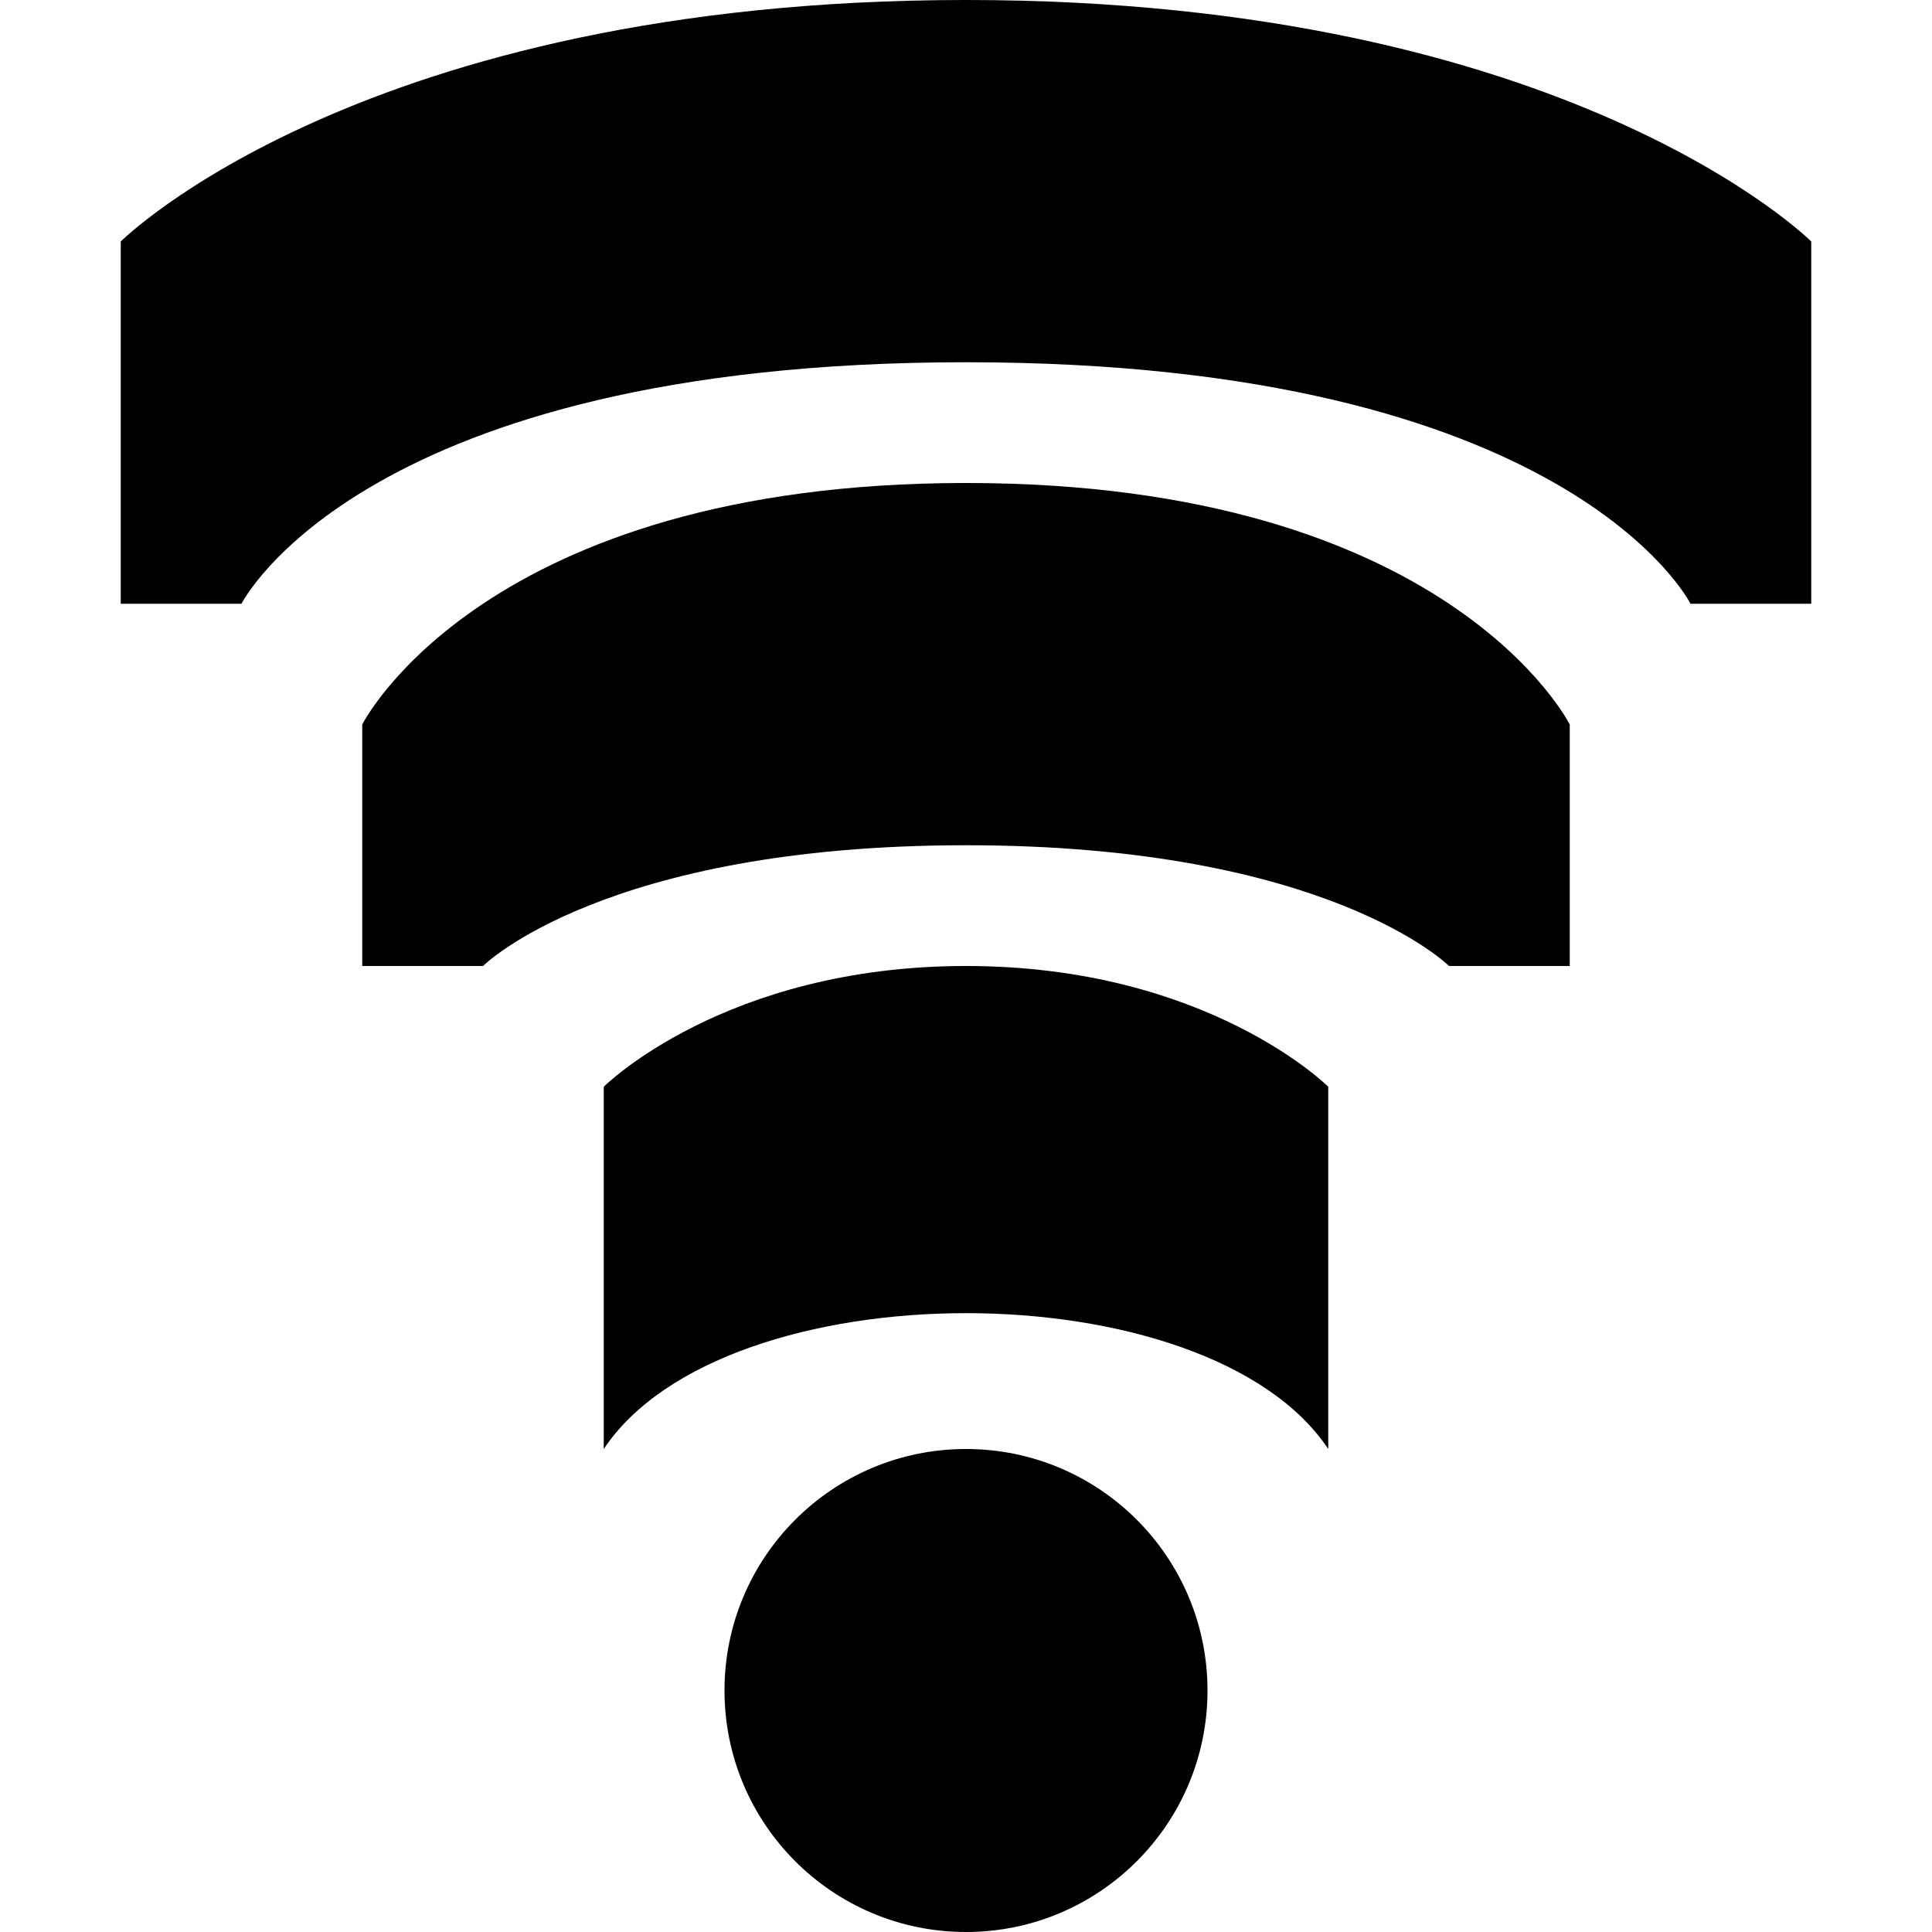
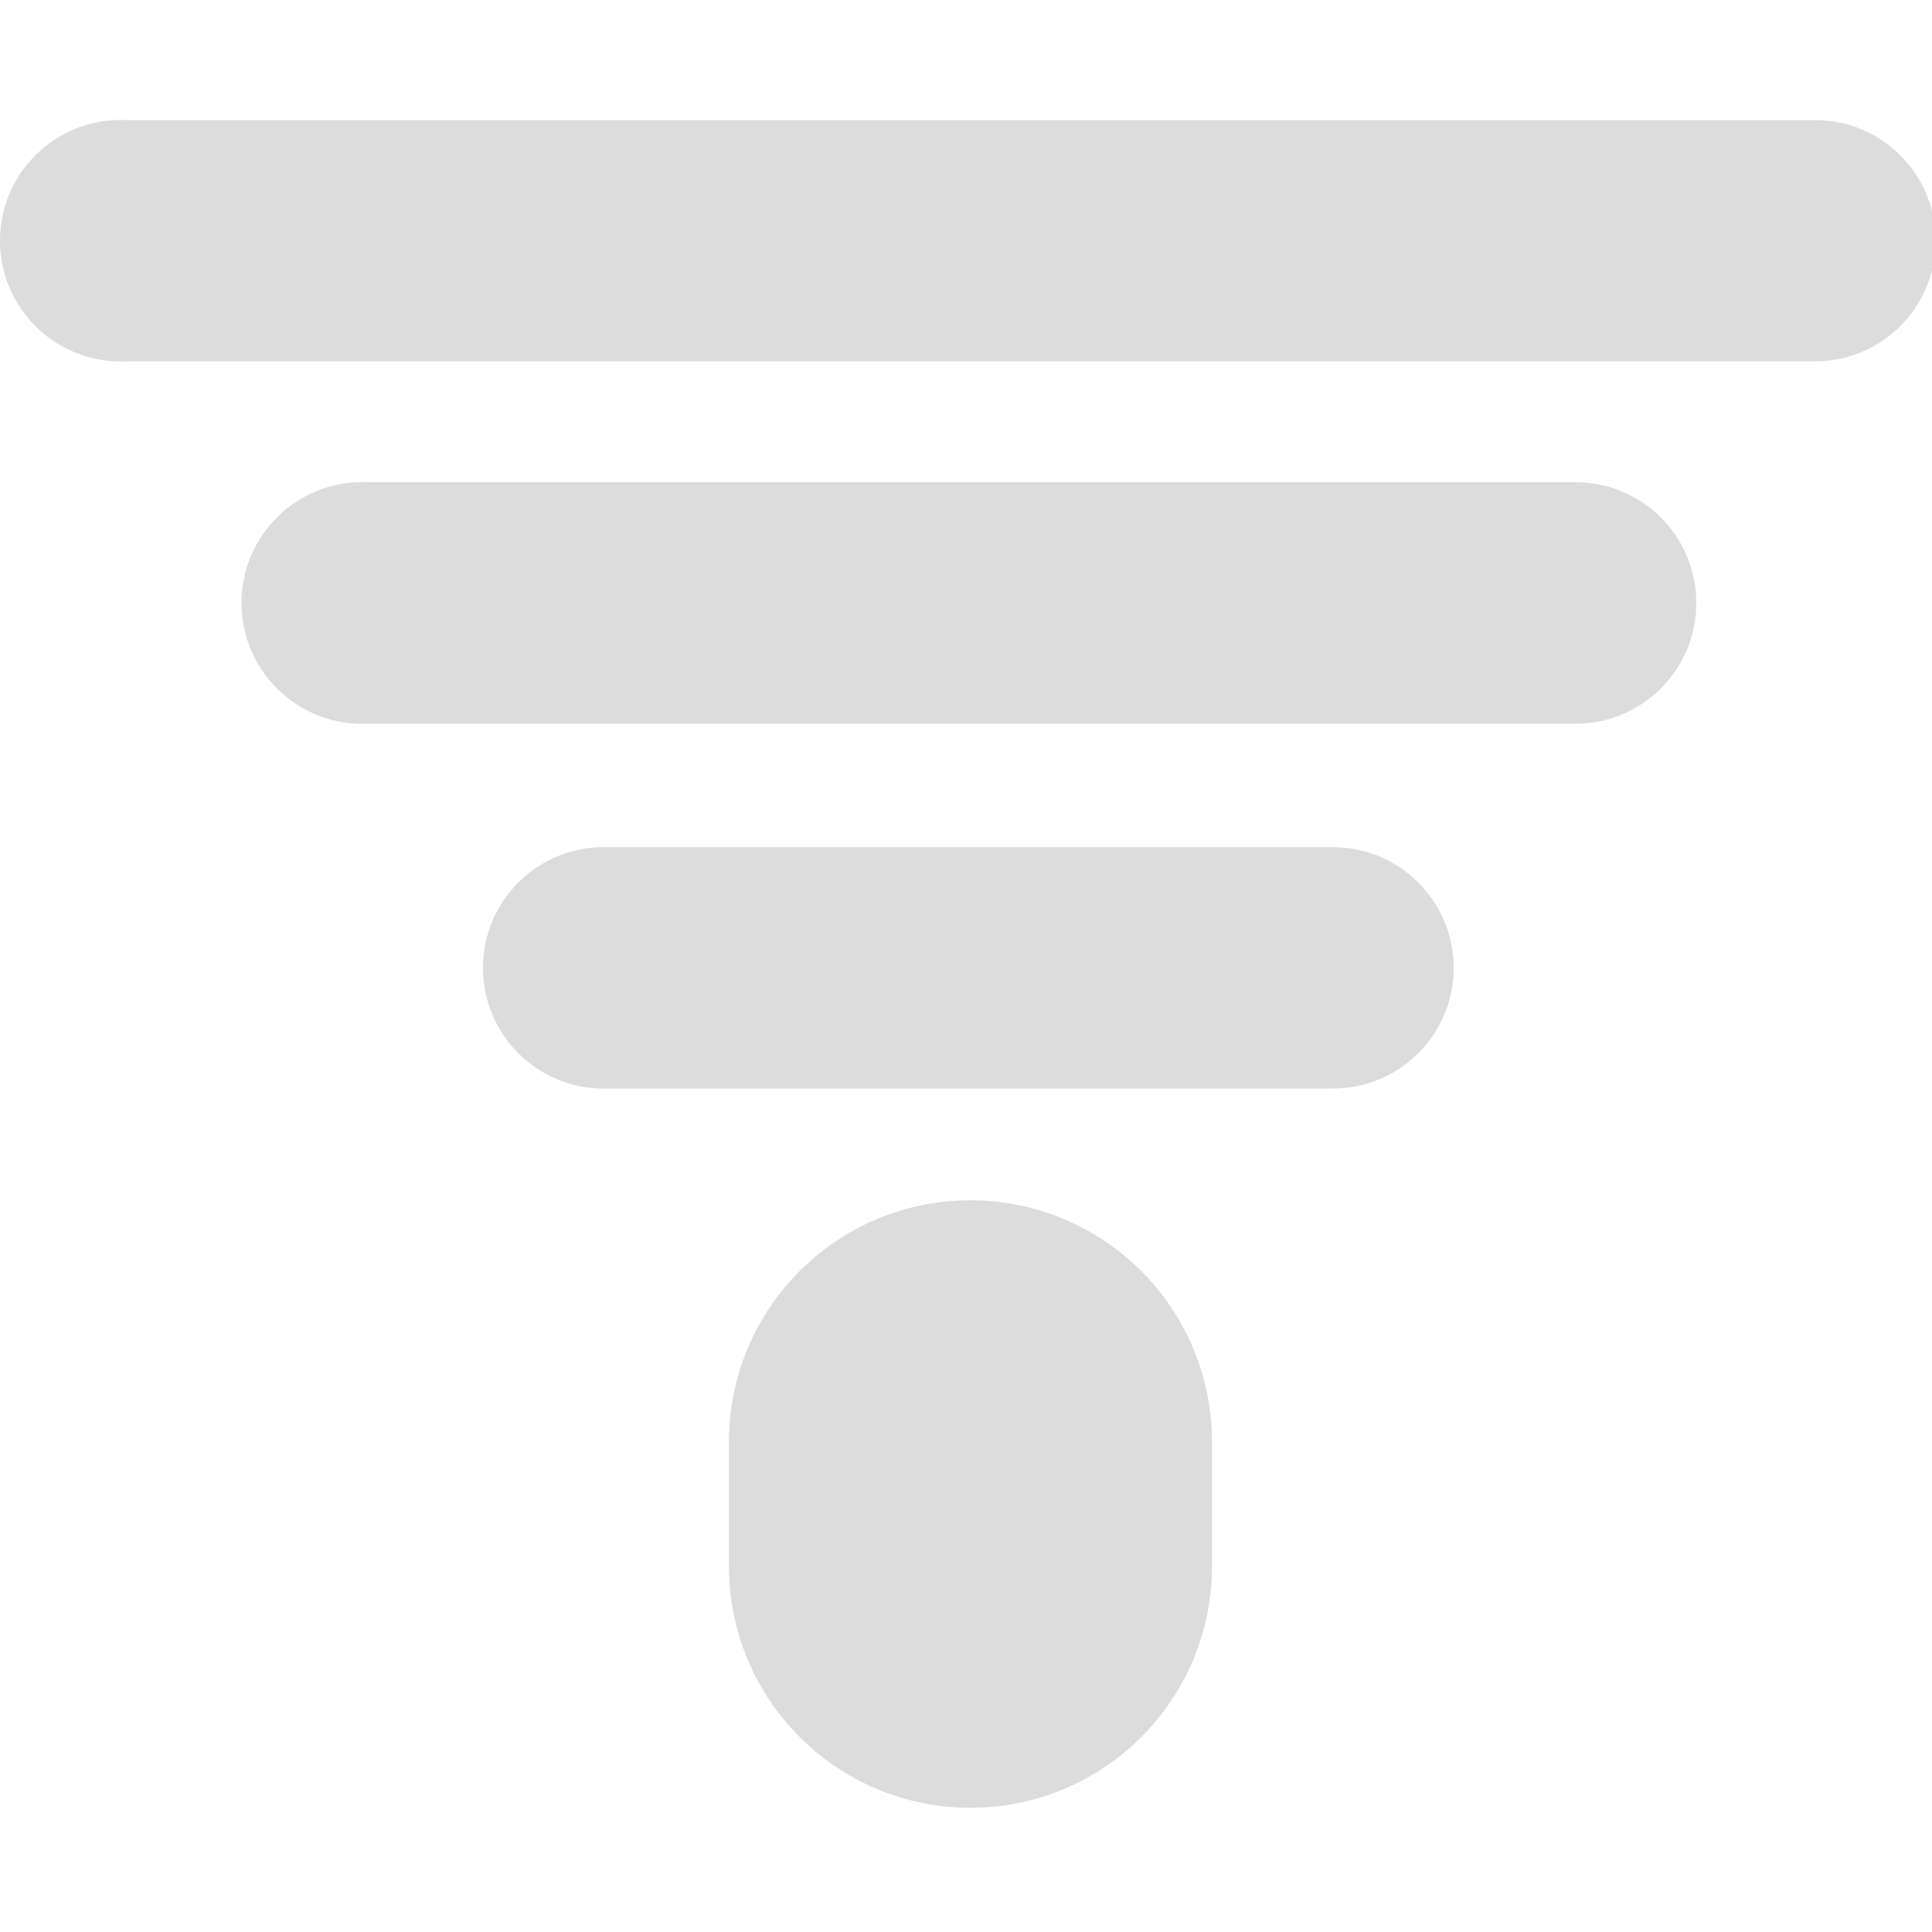
<svg xmlns="http://www.w3.org/2000/svg" width="16" height="16" id="svg2" version="1.1">
  <defs id="defs4" />
  <g id="layer1" transform="translate(0,-1036.362)">
-     <path style="opacity:1.0;fill:#f9f9f9#f9f9f9#cdcdcd#000000;fill-opacity:1;stroke:none" id="path3812" d="m 14,18 a 2,2 0 1 1 -4,0 2,2 0 1 1 4,0 z" transform="translate(-4,1032.362)" />
-     <path style="opacity:1.0;fill:#f9f9f9#f9f9f9#cdcdcd#000000;fill-opacity:1;stroke:none" d="m 5,1048.362 c 1,-1.5 5,-1.5 6,0 l 0,-3 c 0,0 -1,-1 -3,-1 -2,0 -3,1 -3,1 z" id="path3818" />
-     <path style="opacity:1.0;fill:#f9f9f9#f9f9f9#cdcdcd#000000;fill-opacity:1;stroke:none" d="m 4,1044.362 c 0,0 1,-1 4,-1 3,0 4,1 4,1 l 1,0 0,-2 c 0,0 -1,-2 -5,-2 -4,0 -5,2 -5,2 l 0,2 z" id="path3820" />
-     <path style="opacity:1.0;fill:#f9f9f9#f9f9f9#cdcdcd#000000;fill-opacity:1;stroke:none" d="m 2,1041.362 c 0,0 1,-2 6,-2 5,0 6,2 6,2 l 1,0 0,-3 c 0,0 -2,-2 -7,-2 -5,0 -7,2 -7,2 l 0,3 z" id="path3822" />
+     <g id="g13015" transform="translate(-36.95203,808.2895)">
+       <path id="path12981" d="m 41.905,235.089 a 1,1 0 1 0 0.094,1.998 l 5.993,0 a 0.999,0.999 0 1 0 0,-1.998 l -5.993,0 a 0.999,0.999 0 0 0 -0.094,0 z" style="font-size:medium;font-style:normal;font-variant:normal;font-weight:normal;font-stretch:normal;text-indent:0;text-align:start;text-decoration:none;line-height:normal;letter-spacing:normal;word-spacing:normal;text-transform:none;direction:ltr;block-progression:tb;writing-mode:lr-tb;text-anchor:start;baseline-shift:baseline;color:#000000;fill:#dcdcdc;fill-opacity:1;stroke:none;stroke-width:2;marker:none;visibility:visible;display:inline;overflow:visible;enable-background:accumulate;font-family:Sans;-inkscape-font-specification:Sans" />
+       <path id="path12987" d="m 39.906,232.066 a 1.001,1.001 0 1 0 0.094,2 l 10,0 a 1,1 0 1 0 0,-2 l -10,0 a 1,1 0 0 0 -0.094,0 z" style="font-size:medium;font-style:normal;font-variant:normal;font-weight:normal;font-stretch:normal;text-indent:0;text-align:start;text-decoration:none;line-height:normal;letter-spacing:normal;word-spacing:normal;text-transform:none;direction:ltr;block-progression:tb;writing-mode:lr-tb;text-anchor:start;baseline-shift:baseline;color:#000000;fill:#dcdcdc;fill-opacity:1;stroke:none;stroke-width:2;marker:none;visibility:visible;display:inline;overflow:visible;enable-background:accumulate;font-family:Sans;-inkscape-font-specification:Sans" />
+       <path id="path12993" d="m 37.905,229.067 a 1,1 0 1 0 0.094,1.998 l 12.986,0 0.999,0 a 0.999,0.999 0 1 0 0,-1.998 l -0.999,0 -12.986,0 a 0.999,0.999 0 0 0 -0.094,0 z" style="font-size:medium;font-style:normal;font-variant:normal;font-weight:normal;font-stretch:normal;text-indent:0;text-align:start;text-decoration:none;line-height:normal;letter-spacing:normal;word-spacing:normal;text-transform:none;direction:ltr;block-progression:tb;writing-mode:lr-tb;text-anchor:start;baseline-shift:baseline;color:#000000;fill:#dcdcdc;fill-opacity:1;stroke:none;stroke-width:2;marker:none;visibility:visible;display:inline;overflow:visible;enable-background:accumulate;font-family:Sans;-inkscape-font-specification:Sans" />
+       <path id="path13009" d="m 44.958,238.013 a 2,2 0 0 0 -1.969,2.031 l 0,1 a 2,2 0 1 0 4,0 l 0,-1 a 2,2 0 0 0 -2.031,-2.031 z" style="font-size:medium;font-style:normal;font-variant:normal;font-weight:normal;font-stretch:normal;text-indent:0;text-align:start;text-decoration:none;line-height:normal;letter-spacing:normal;word-spacing:normal;text-transform:none;direction:ltr;block-progression:tb;writing-mode:lr-tb;text-anchor:start;baseline-shift:baseline;color:#000000;fill:#dcdcdc;fill-opacity:1;stroke:none;stroke-width:4;marker:none;visibility:visible;display:inline;overflow:visible;enable-background:accumulate;font-family:Sans;-inkscape-font-specification:Sans" />
+     </g>
  </g>
</svg>
